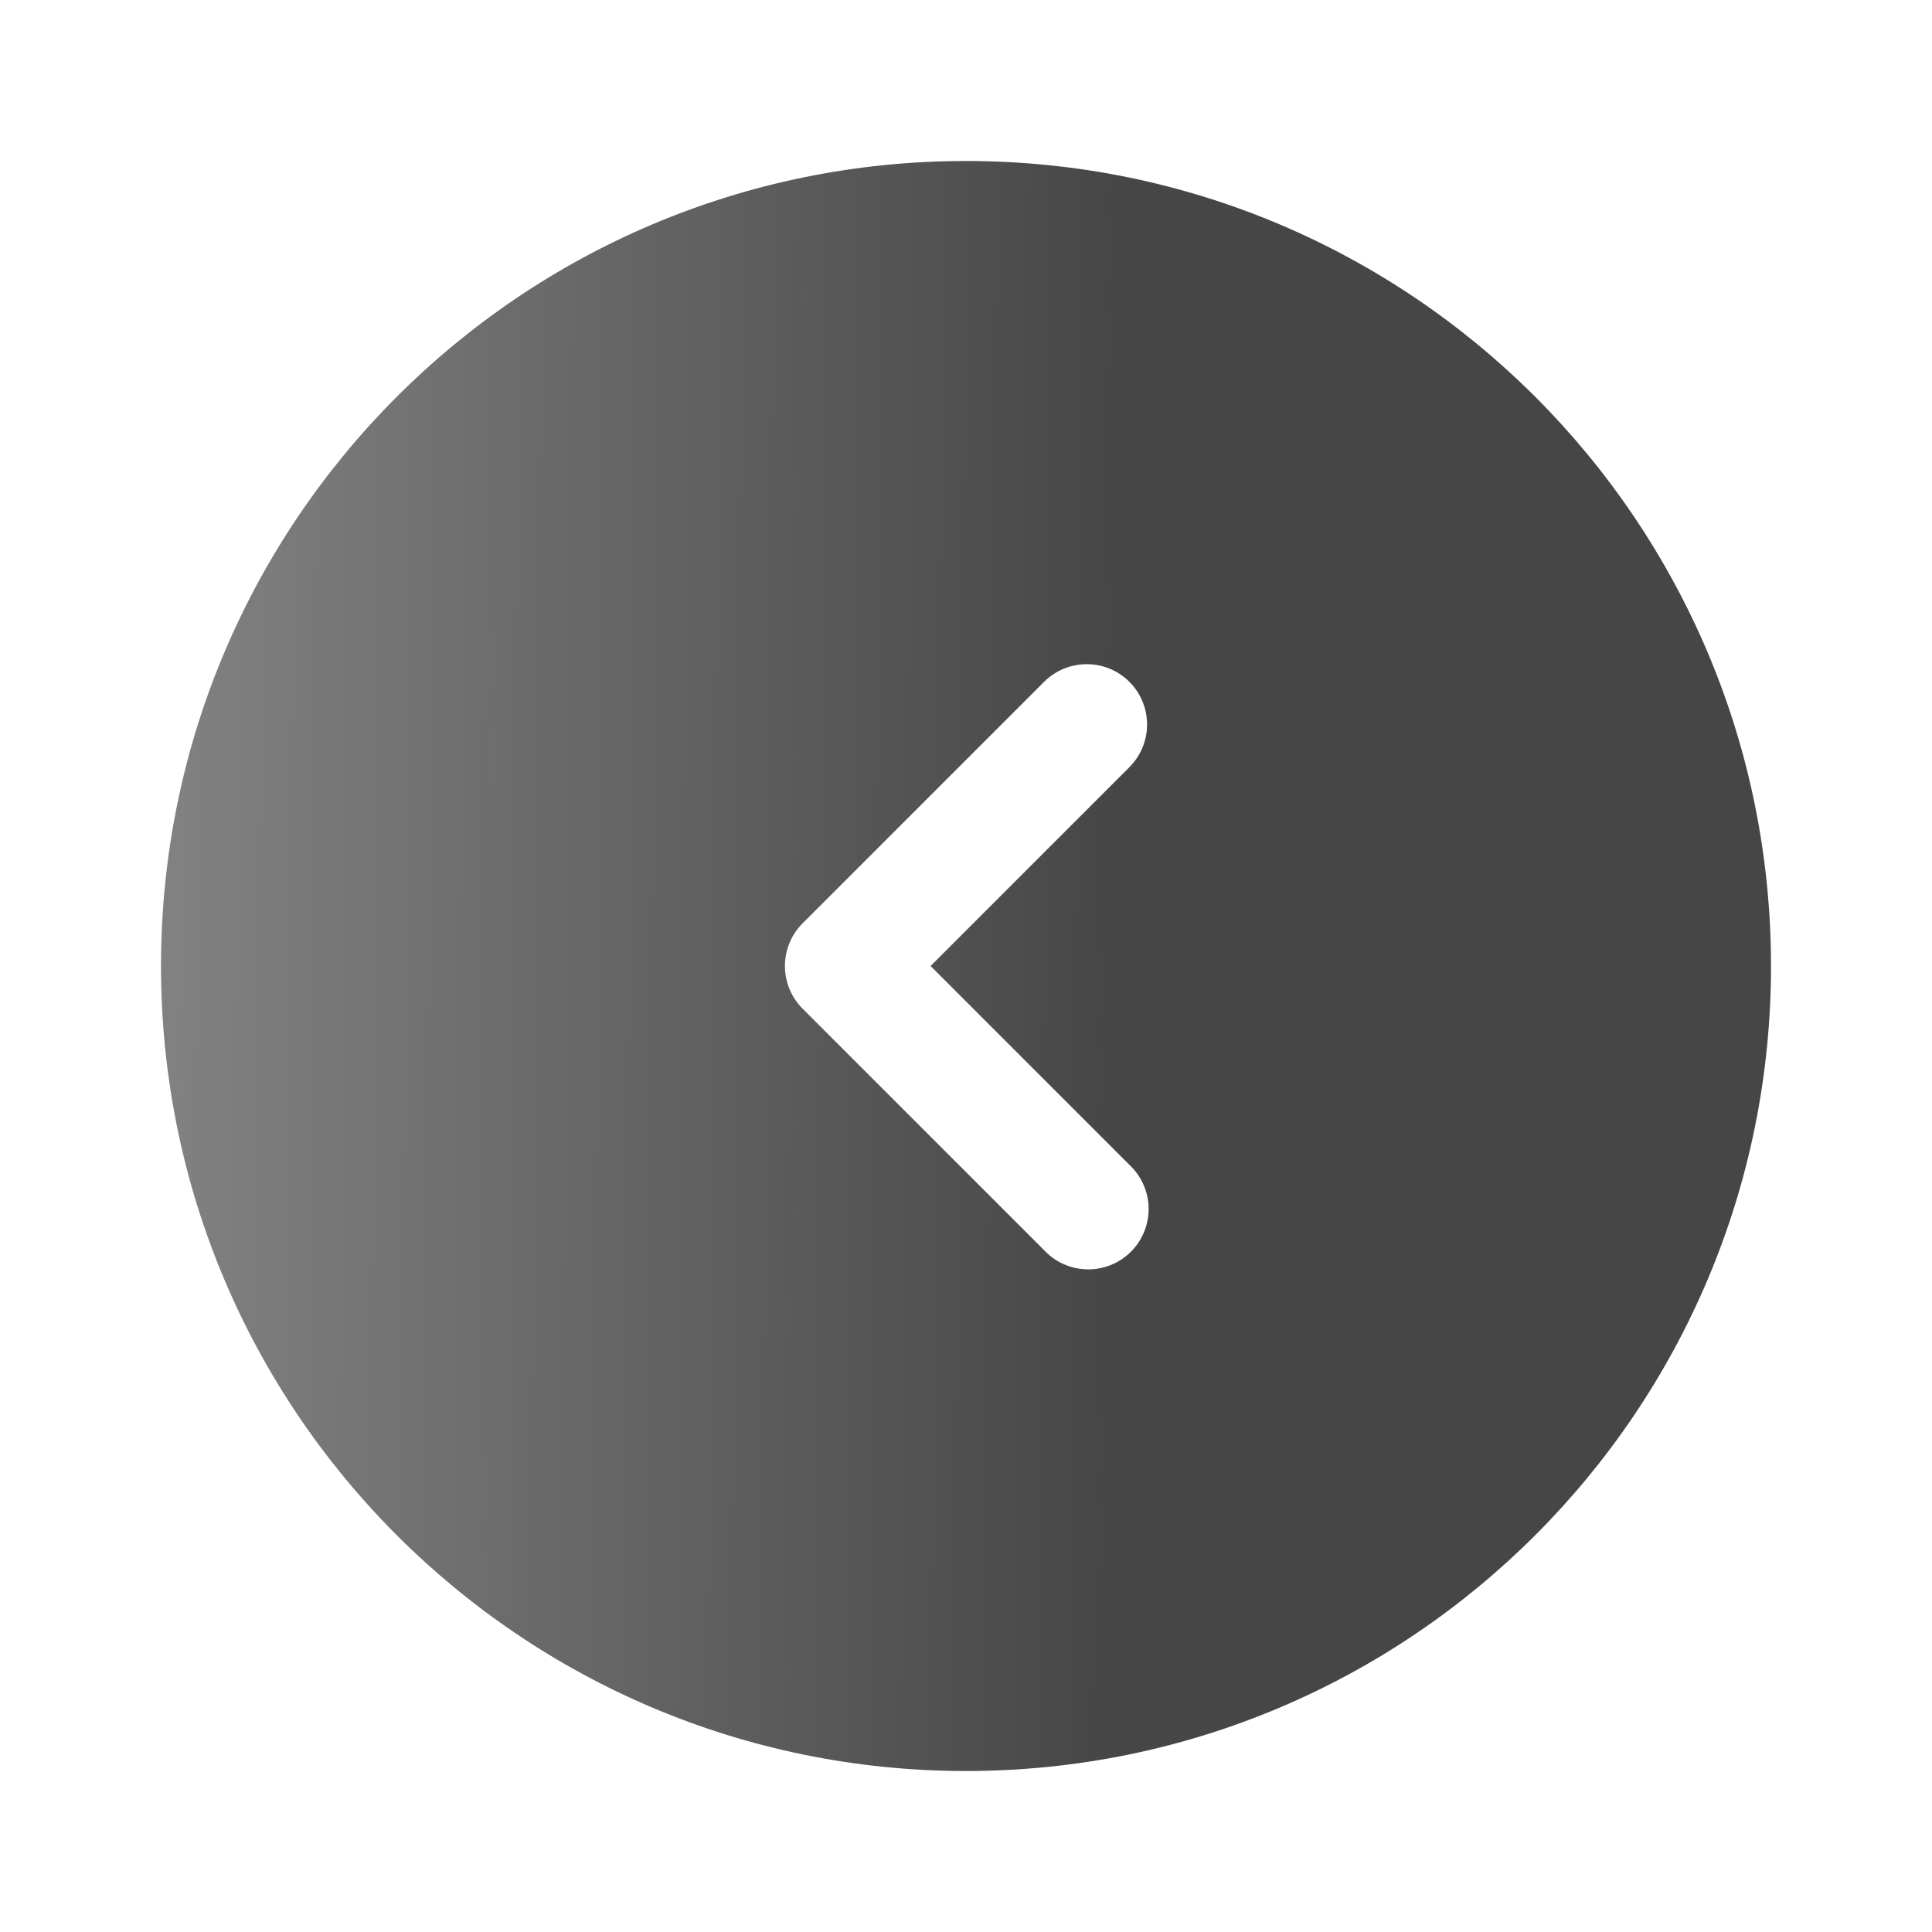
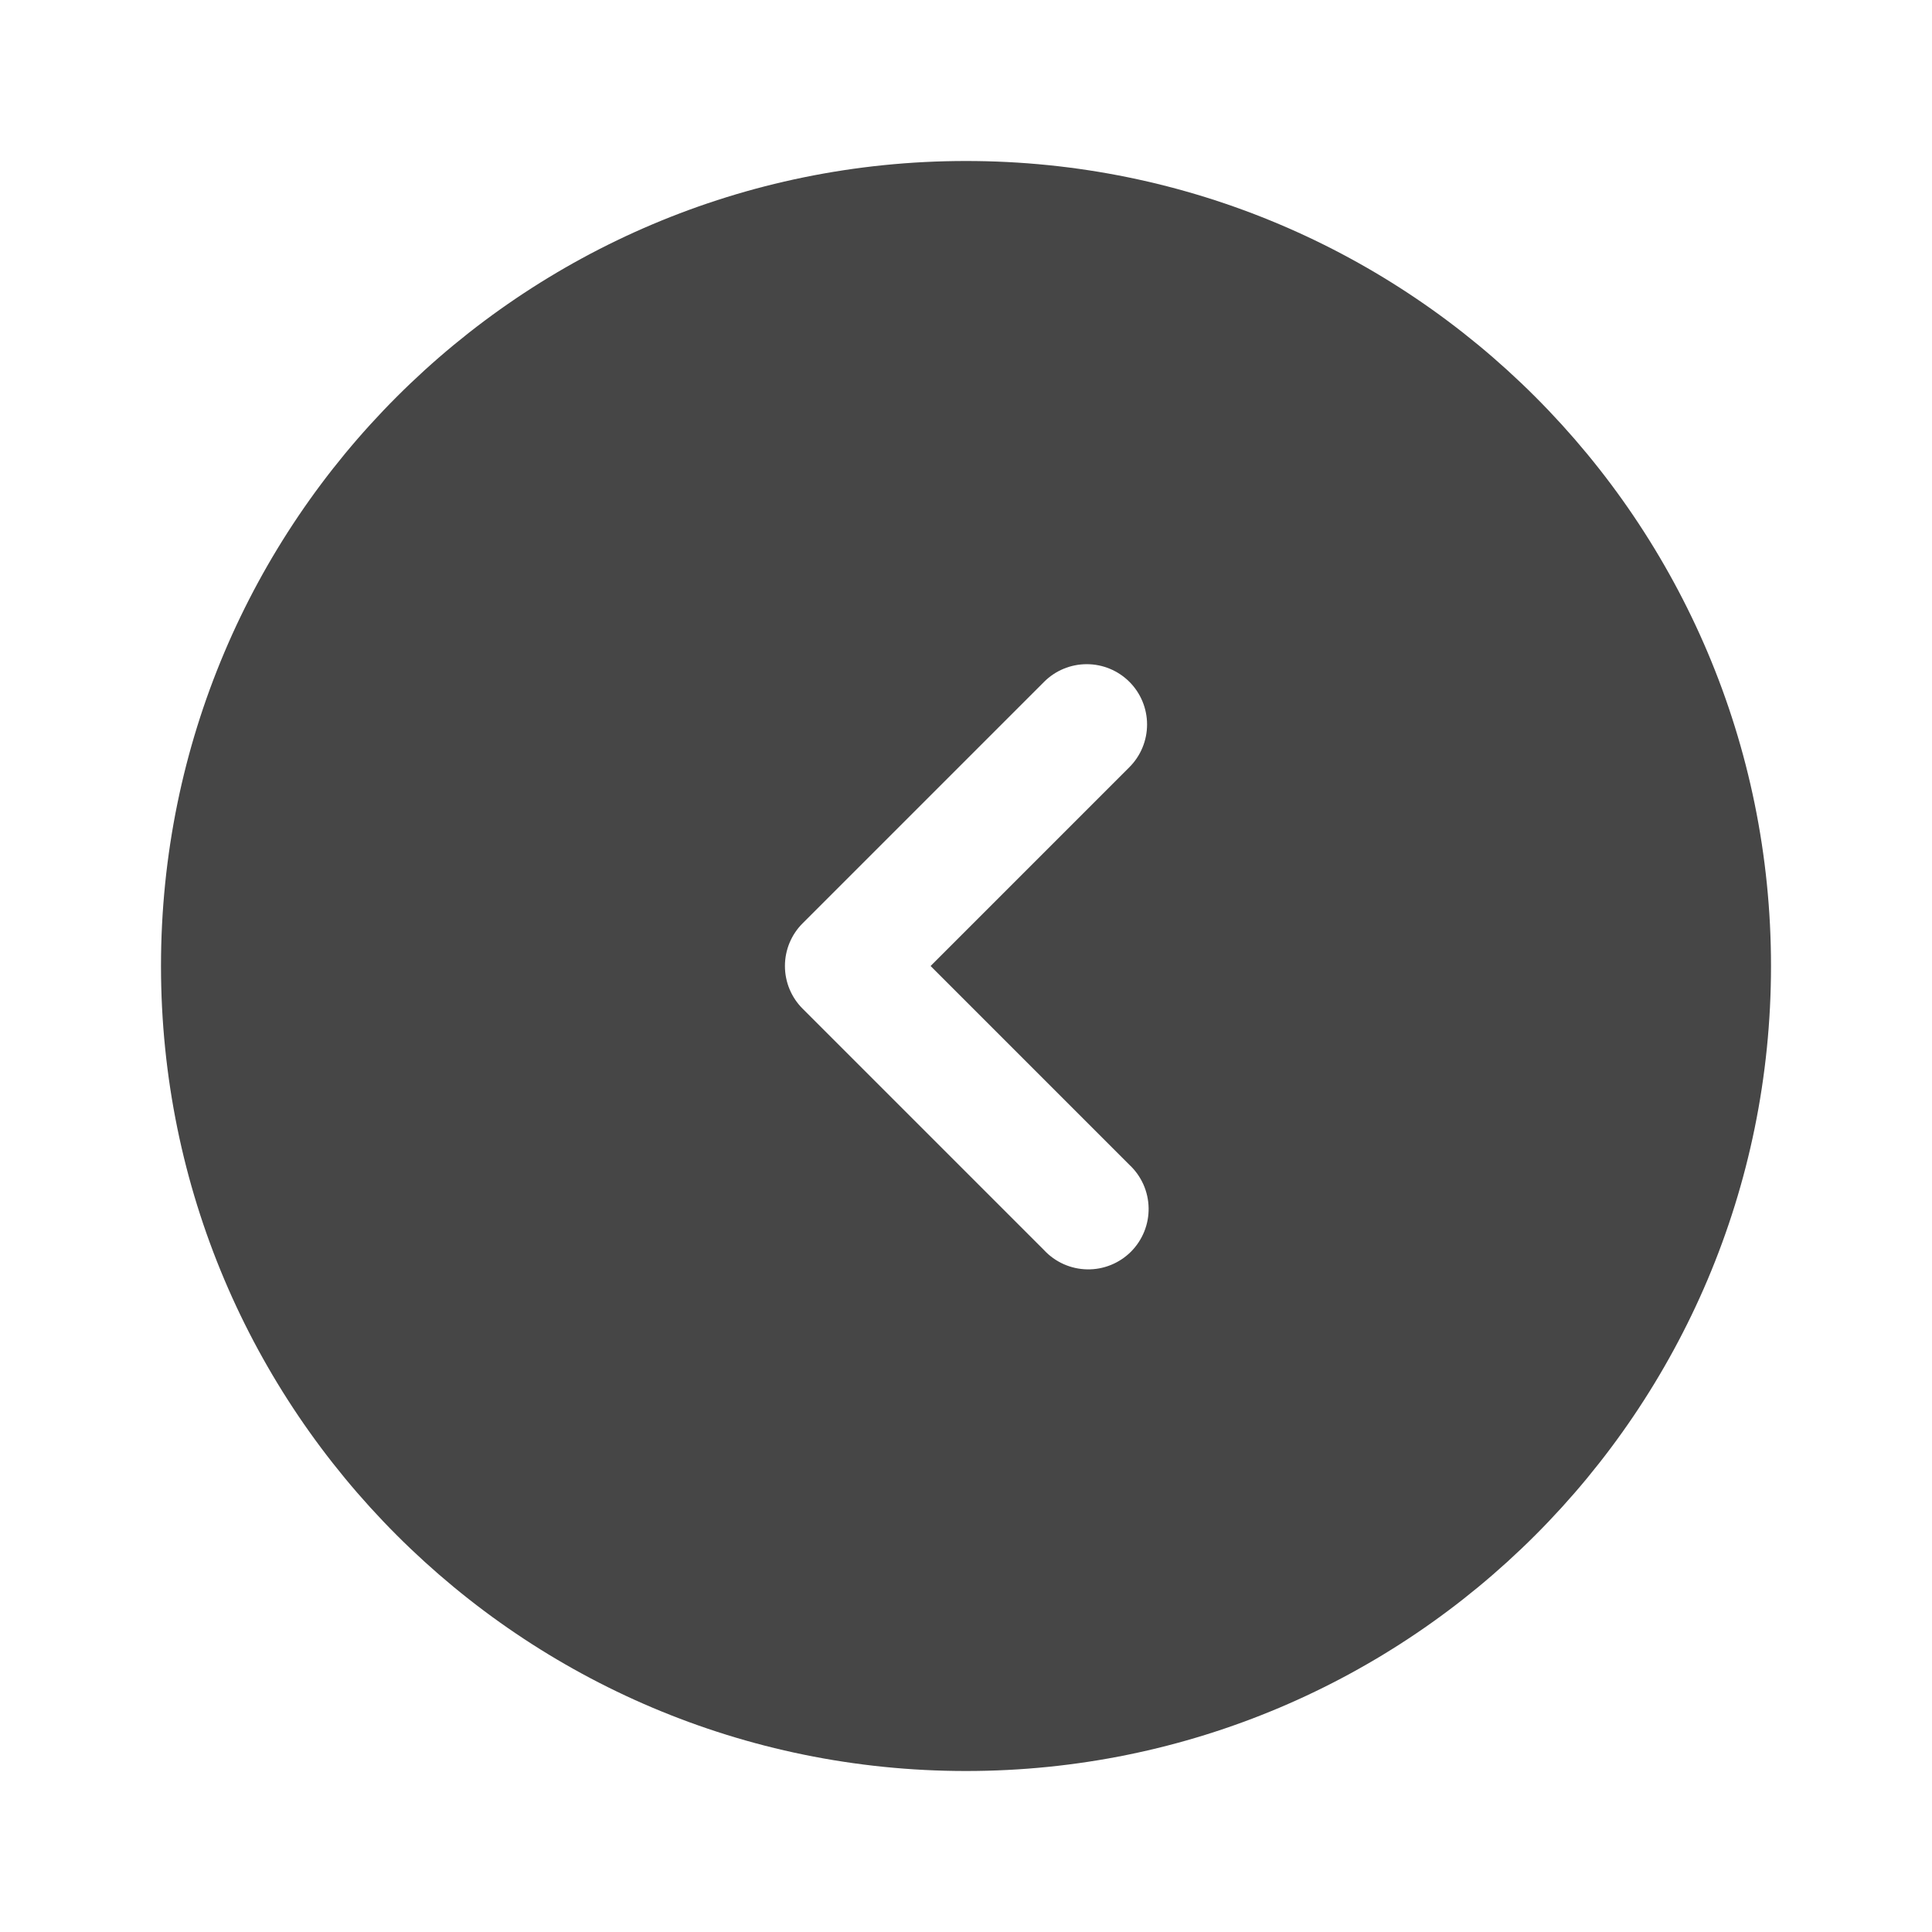
<svg xmlns="http://www.w3.org/2000/svg" width="100" height="100" viewBox="0 0 100 100" fill="none">
  <g style="mix-blend-mode:luminosity">
    <path fill-rule="evenodd" clip-rule="evenodd" d="M50 91.667C73.012 91.667 91.667 73.012 91.667 50C91.667 26.987 73.012 8.333 50 8.333C26.987 8.333 8.333 26.987 8.333 50C8.333 73.012 26.987 91.667 50 91.667ZM58.458 35.292C59.044 35.877 59.372 36.672 59.372 37.5C59.372 38.328 59.044 39.122 58.458 39.708L48.167 50L58.458 60.292C58.765 60.578 59.011 60.923 59.182 61.306C59.353 61.689 59.445 62.103 59.452 62.523C59.46 62.942 59.383 63.359 59.225 63.748C59.068 64.137 58.834 64.491 58.538 64.788C58.241 65.084 57.887 65.318 57.498 65.475C57.109 65.633 56.692 65.71 56.273 65.702C55.853 65.695 55.439 65.603 55.056 65.432C54.673 65.261 54.328 65.015 54.042 64.708L41.542 52.208C40.956 51.622 40.628 50.828 40.628 50C40.628 49.172 40.956 48.377 41.542 47.792L54.042 35.292C54.627 34.706 55.422 34.378 56.25 34.378C57.078 34.378 57.872 34.706 58.458 35.292Z" fill="url(#paint0_linear_1_71)" />
  </g>
  <defs>
    <linearGradient id="paint0_linear_1_71" x1="8.333" y1="26.576" x2="58.383" y2="26.997" gradientUnits="userSpaceOnUse">
-       <stop stop-color="#19cb19" />
+       <stop stop-color="#2f562f" />
      <stop offset="1" stop-color="#2f562f" />
    </linearGradient>
  </defs>
</svg>
